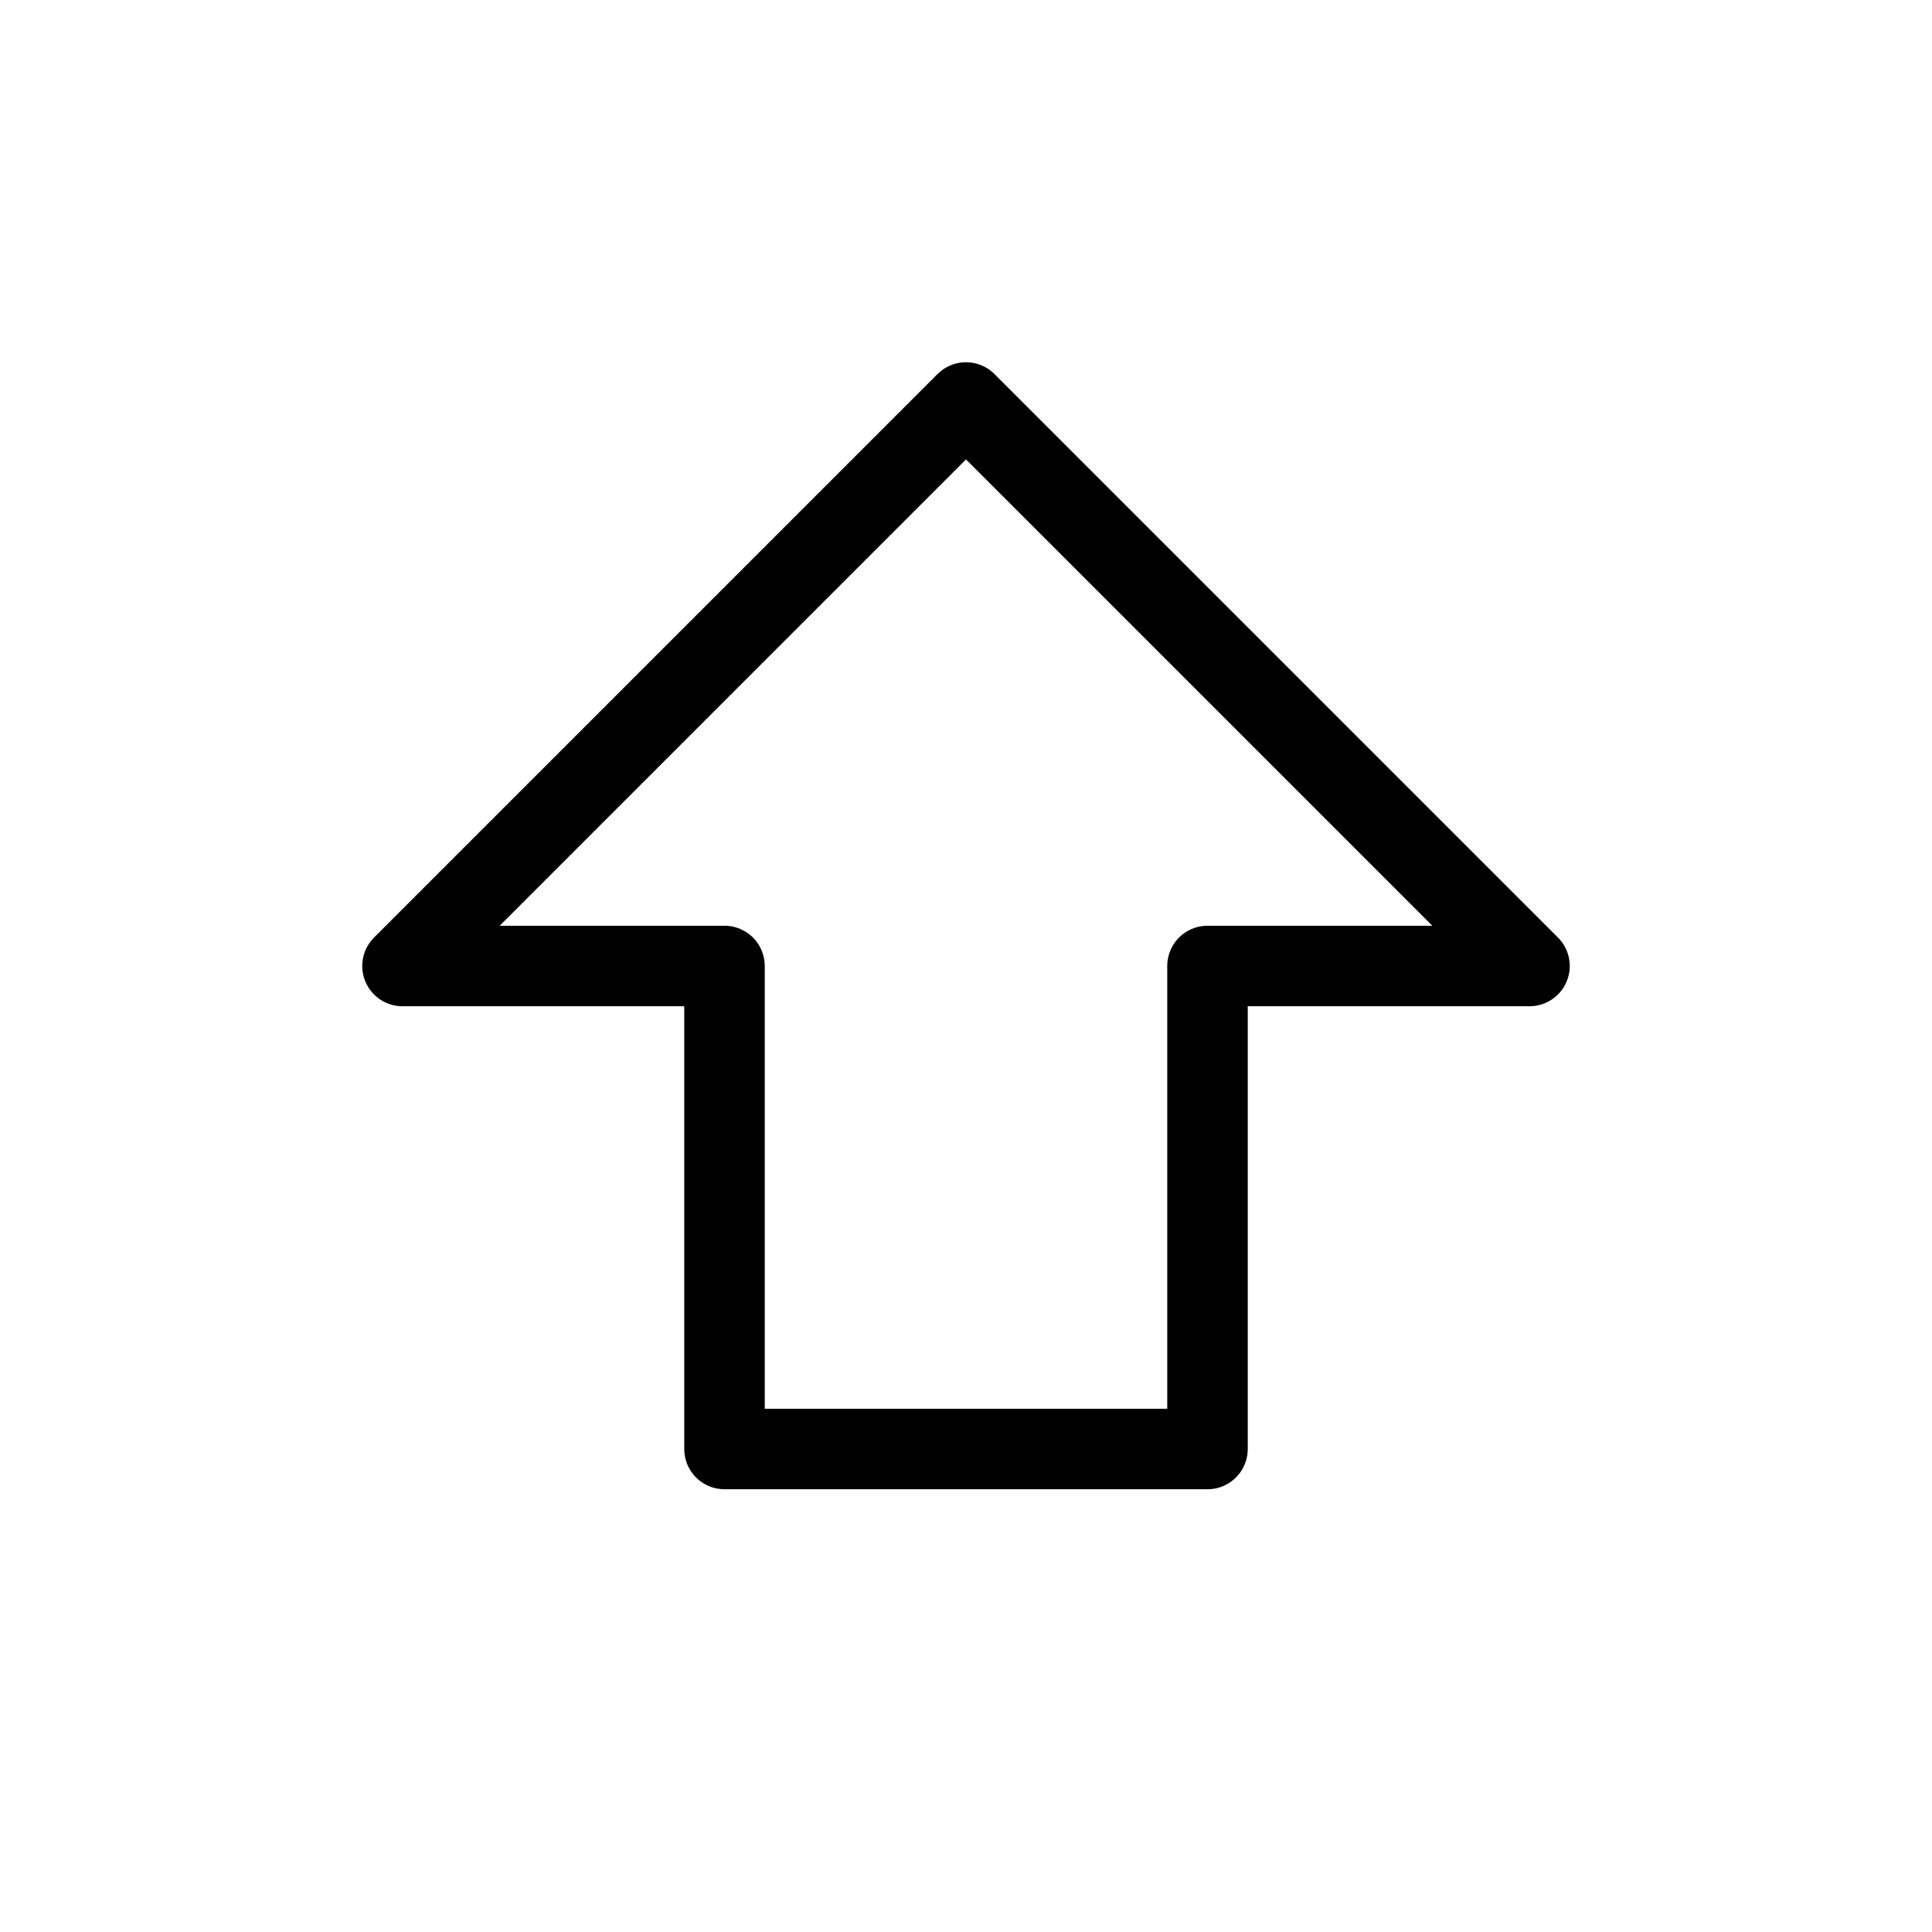
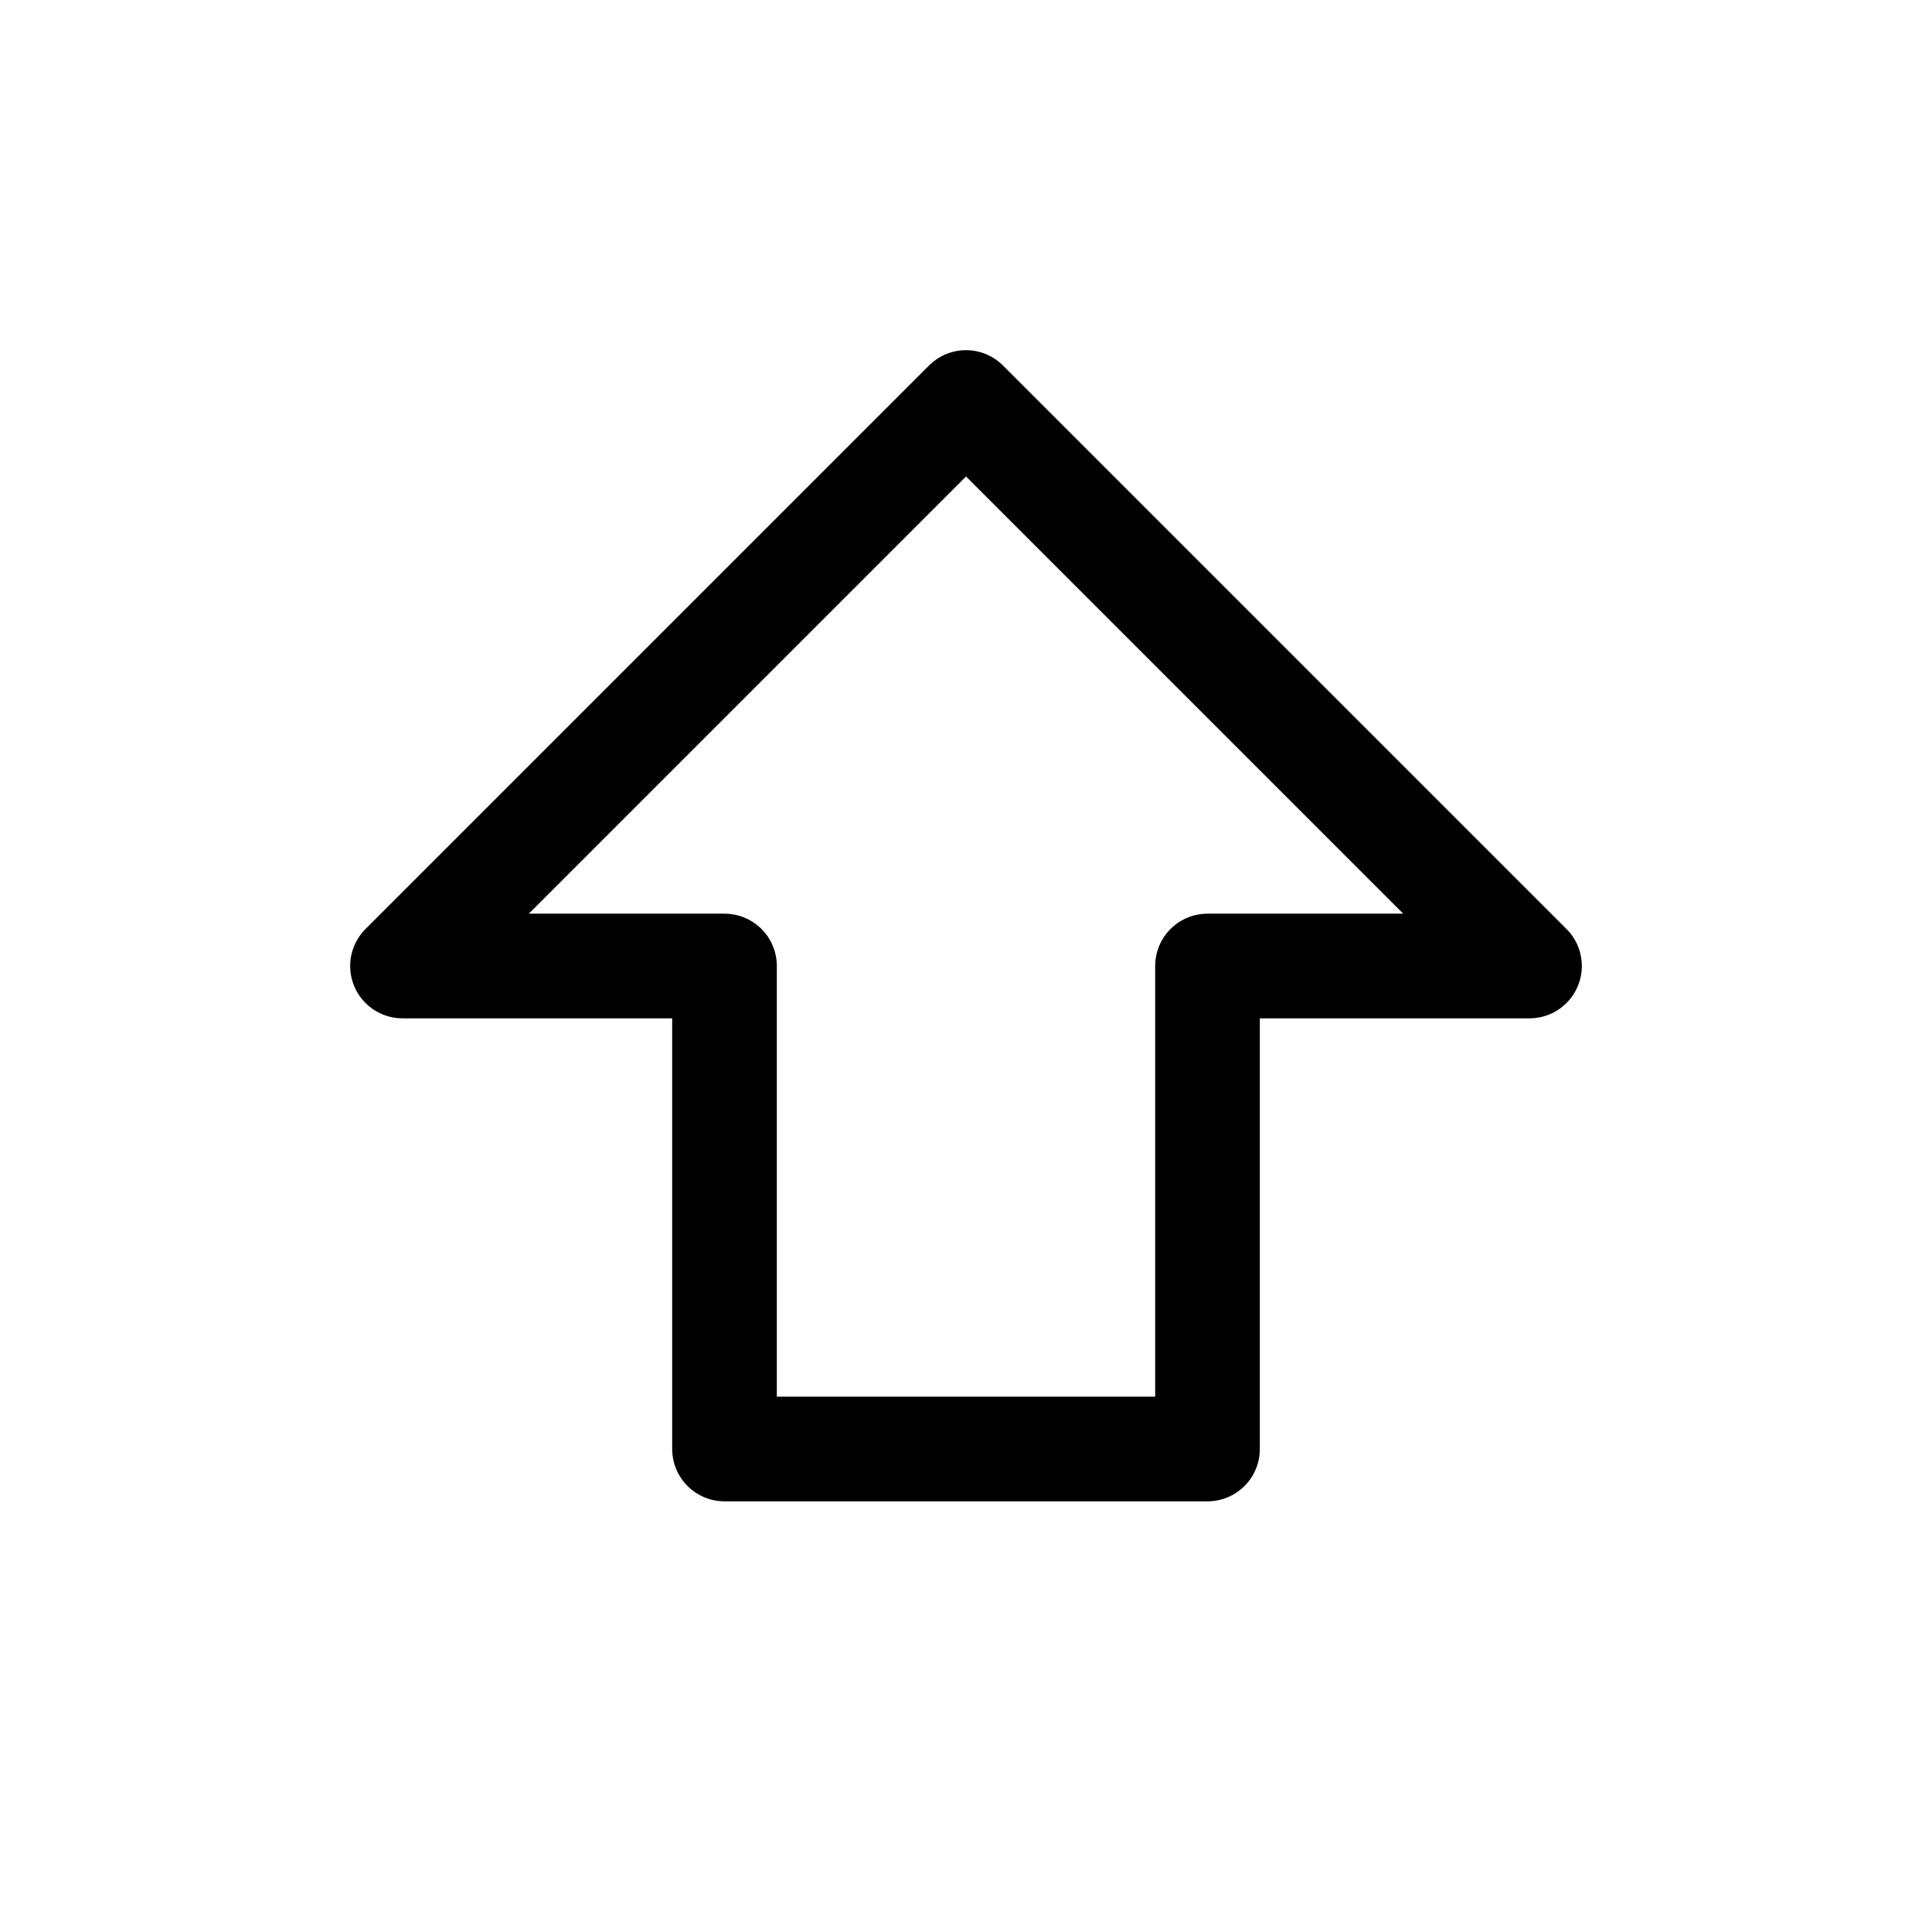
- <svg xmlns="http://www.w3.org/2000/svg" width="24" height="24" viewBox="0 0 24 24" fill="none" stroke="currentColor" stroke-width="1" stroke-linecap="round" stroke-linejoin="round" class="lucide lucide-arrow-big-up">
+ <svg xmlns="http://www.w3.org/2000/svg" width="24" height="24" viewBox="0 0 24 24" fill="none" stroke="currentColor" stroke-width="1.3" stroke-linecap="round" stroke-linejoin="round" class="lucide lucide-arrow-big-up">
  <path d="M9 18v-6H5l7-7 7 7h-4v6H9z" />
</svg>
